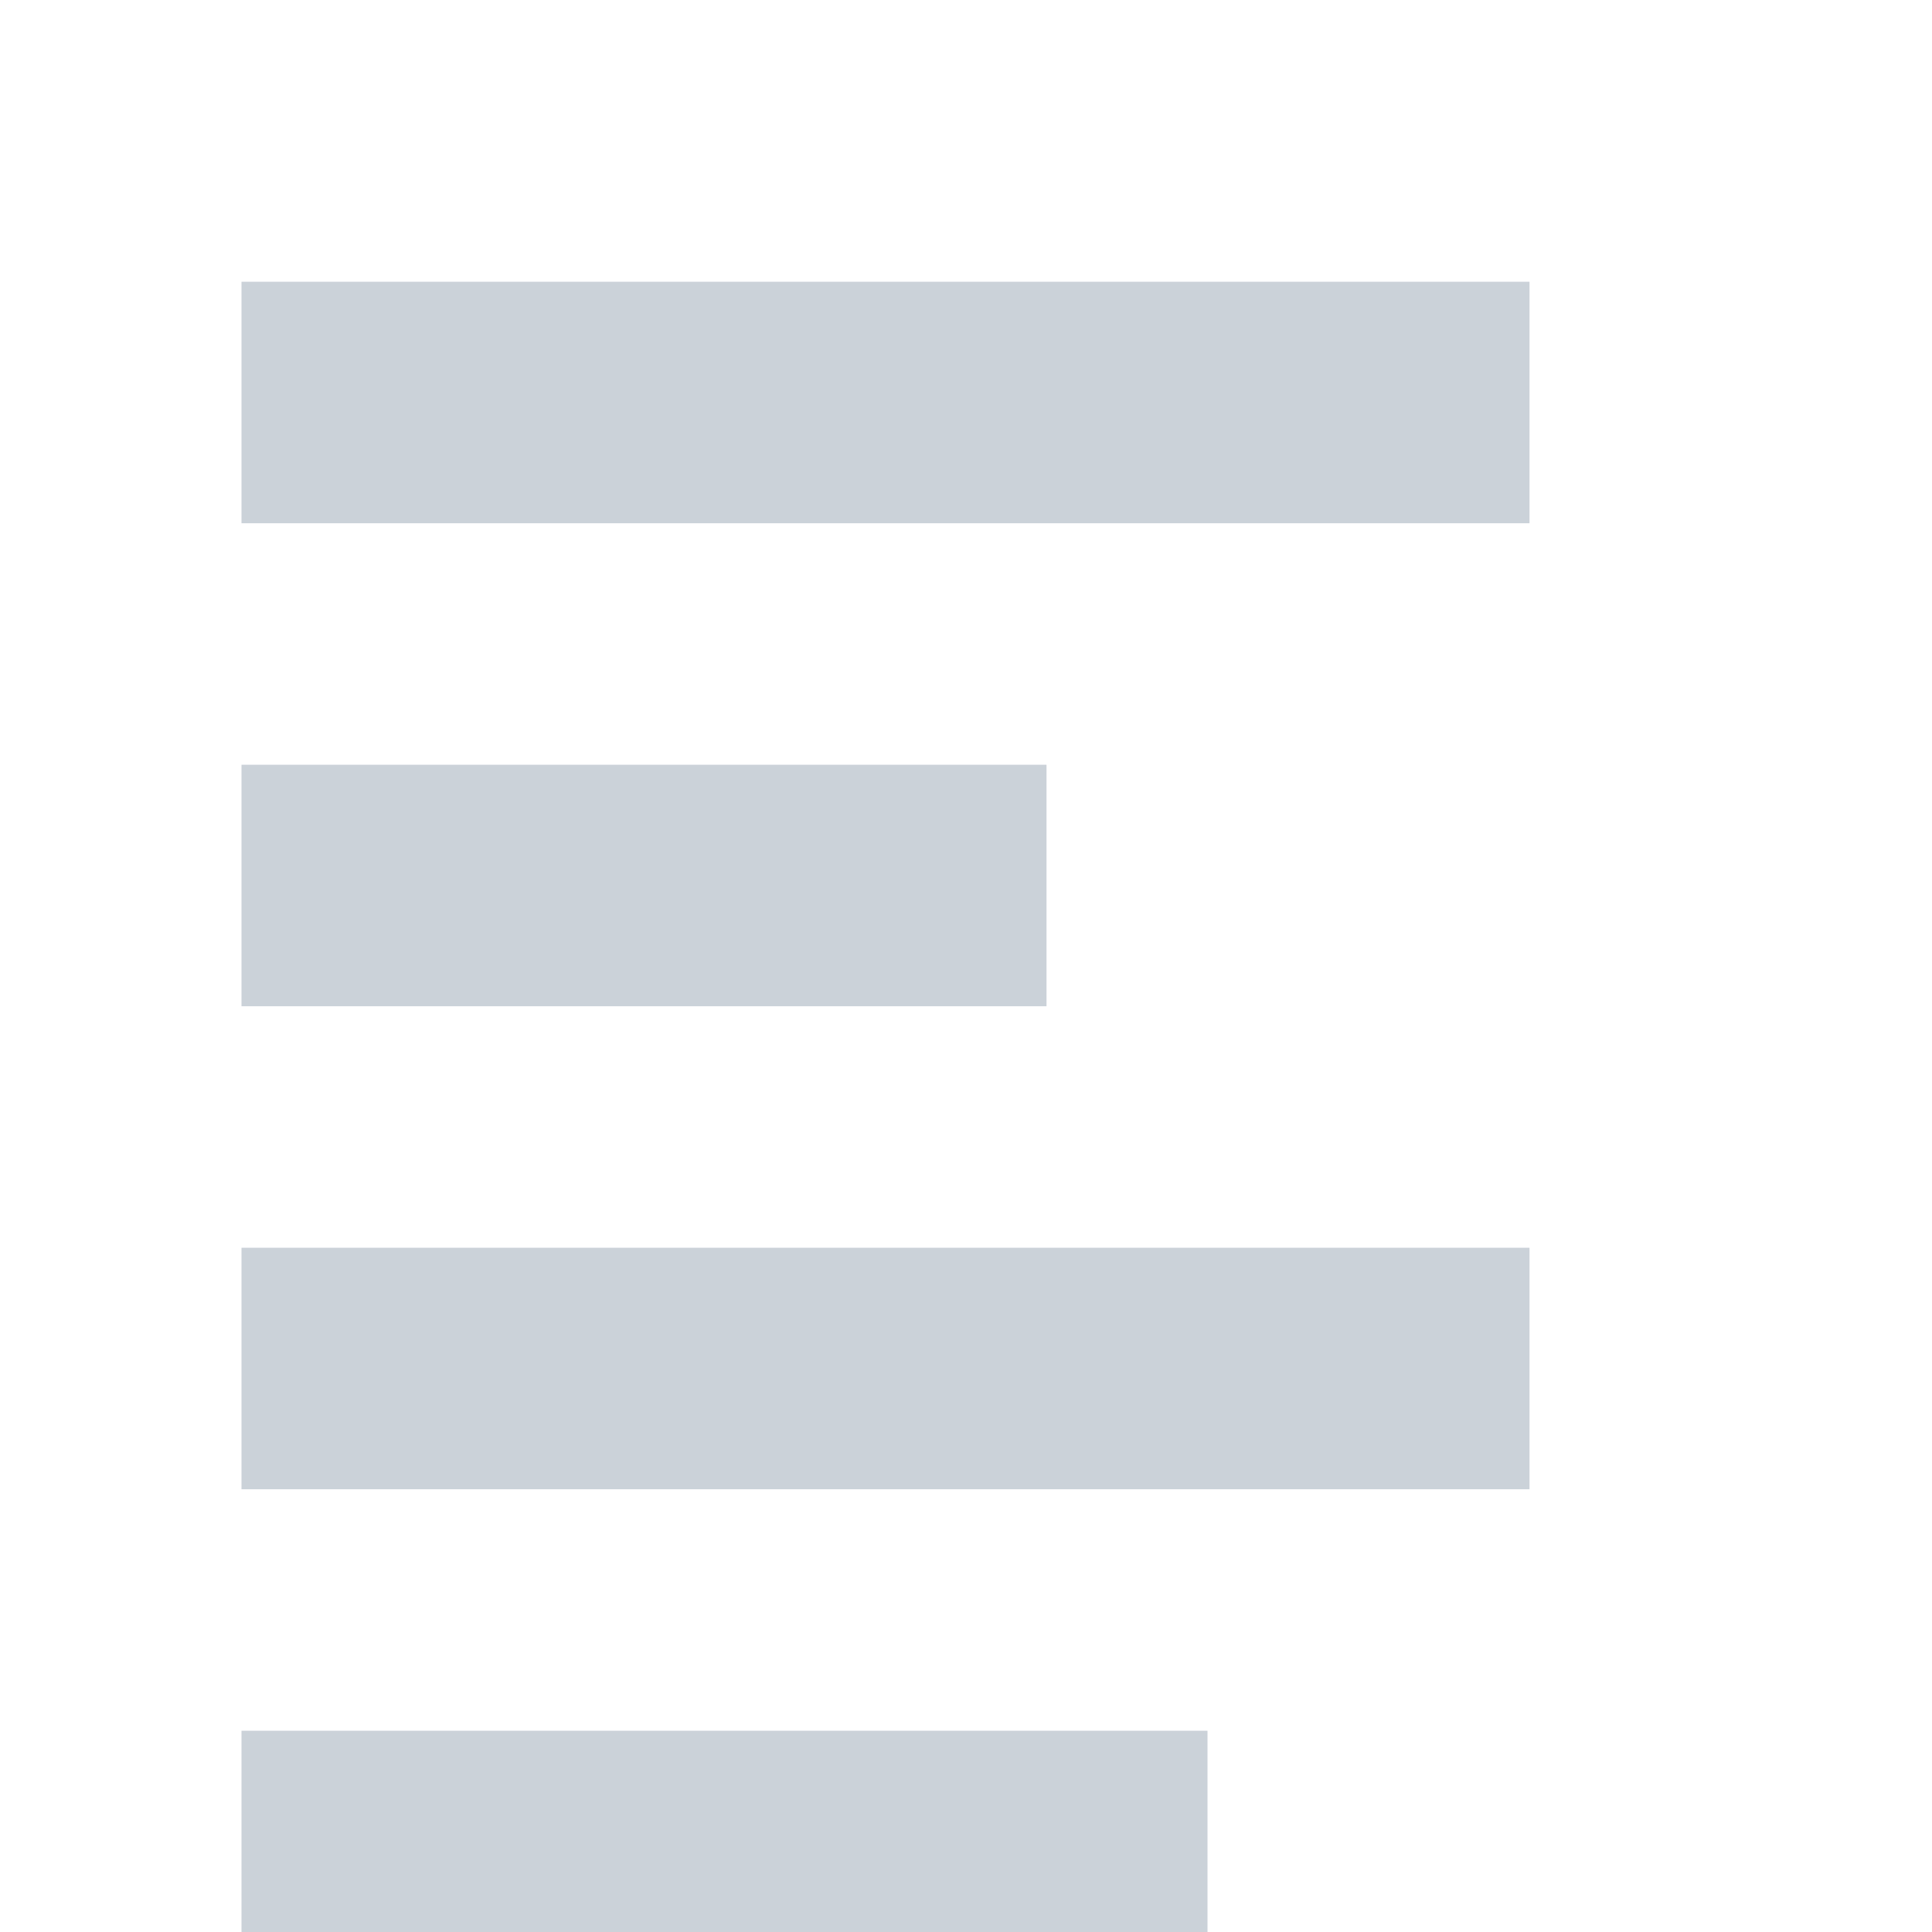
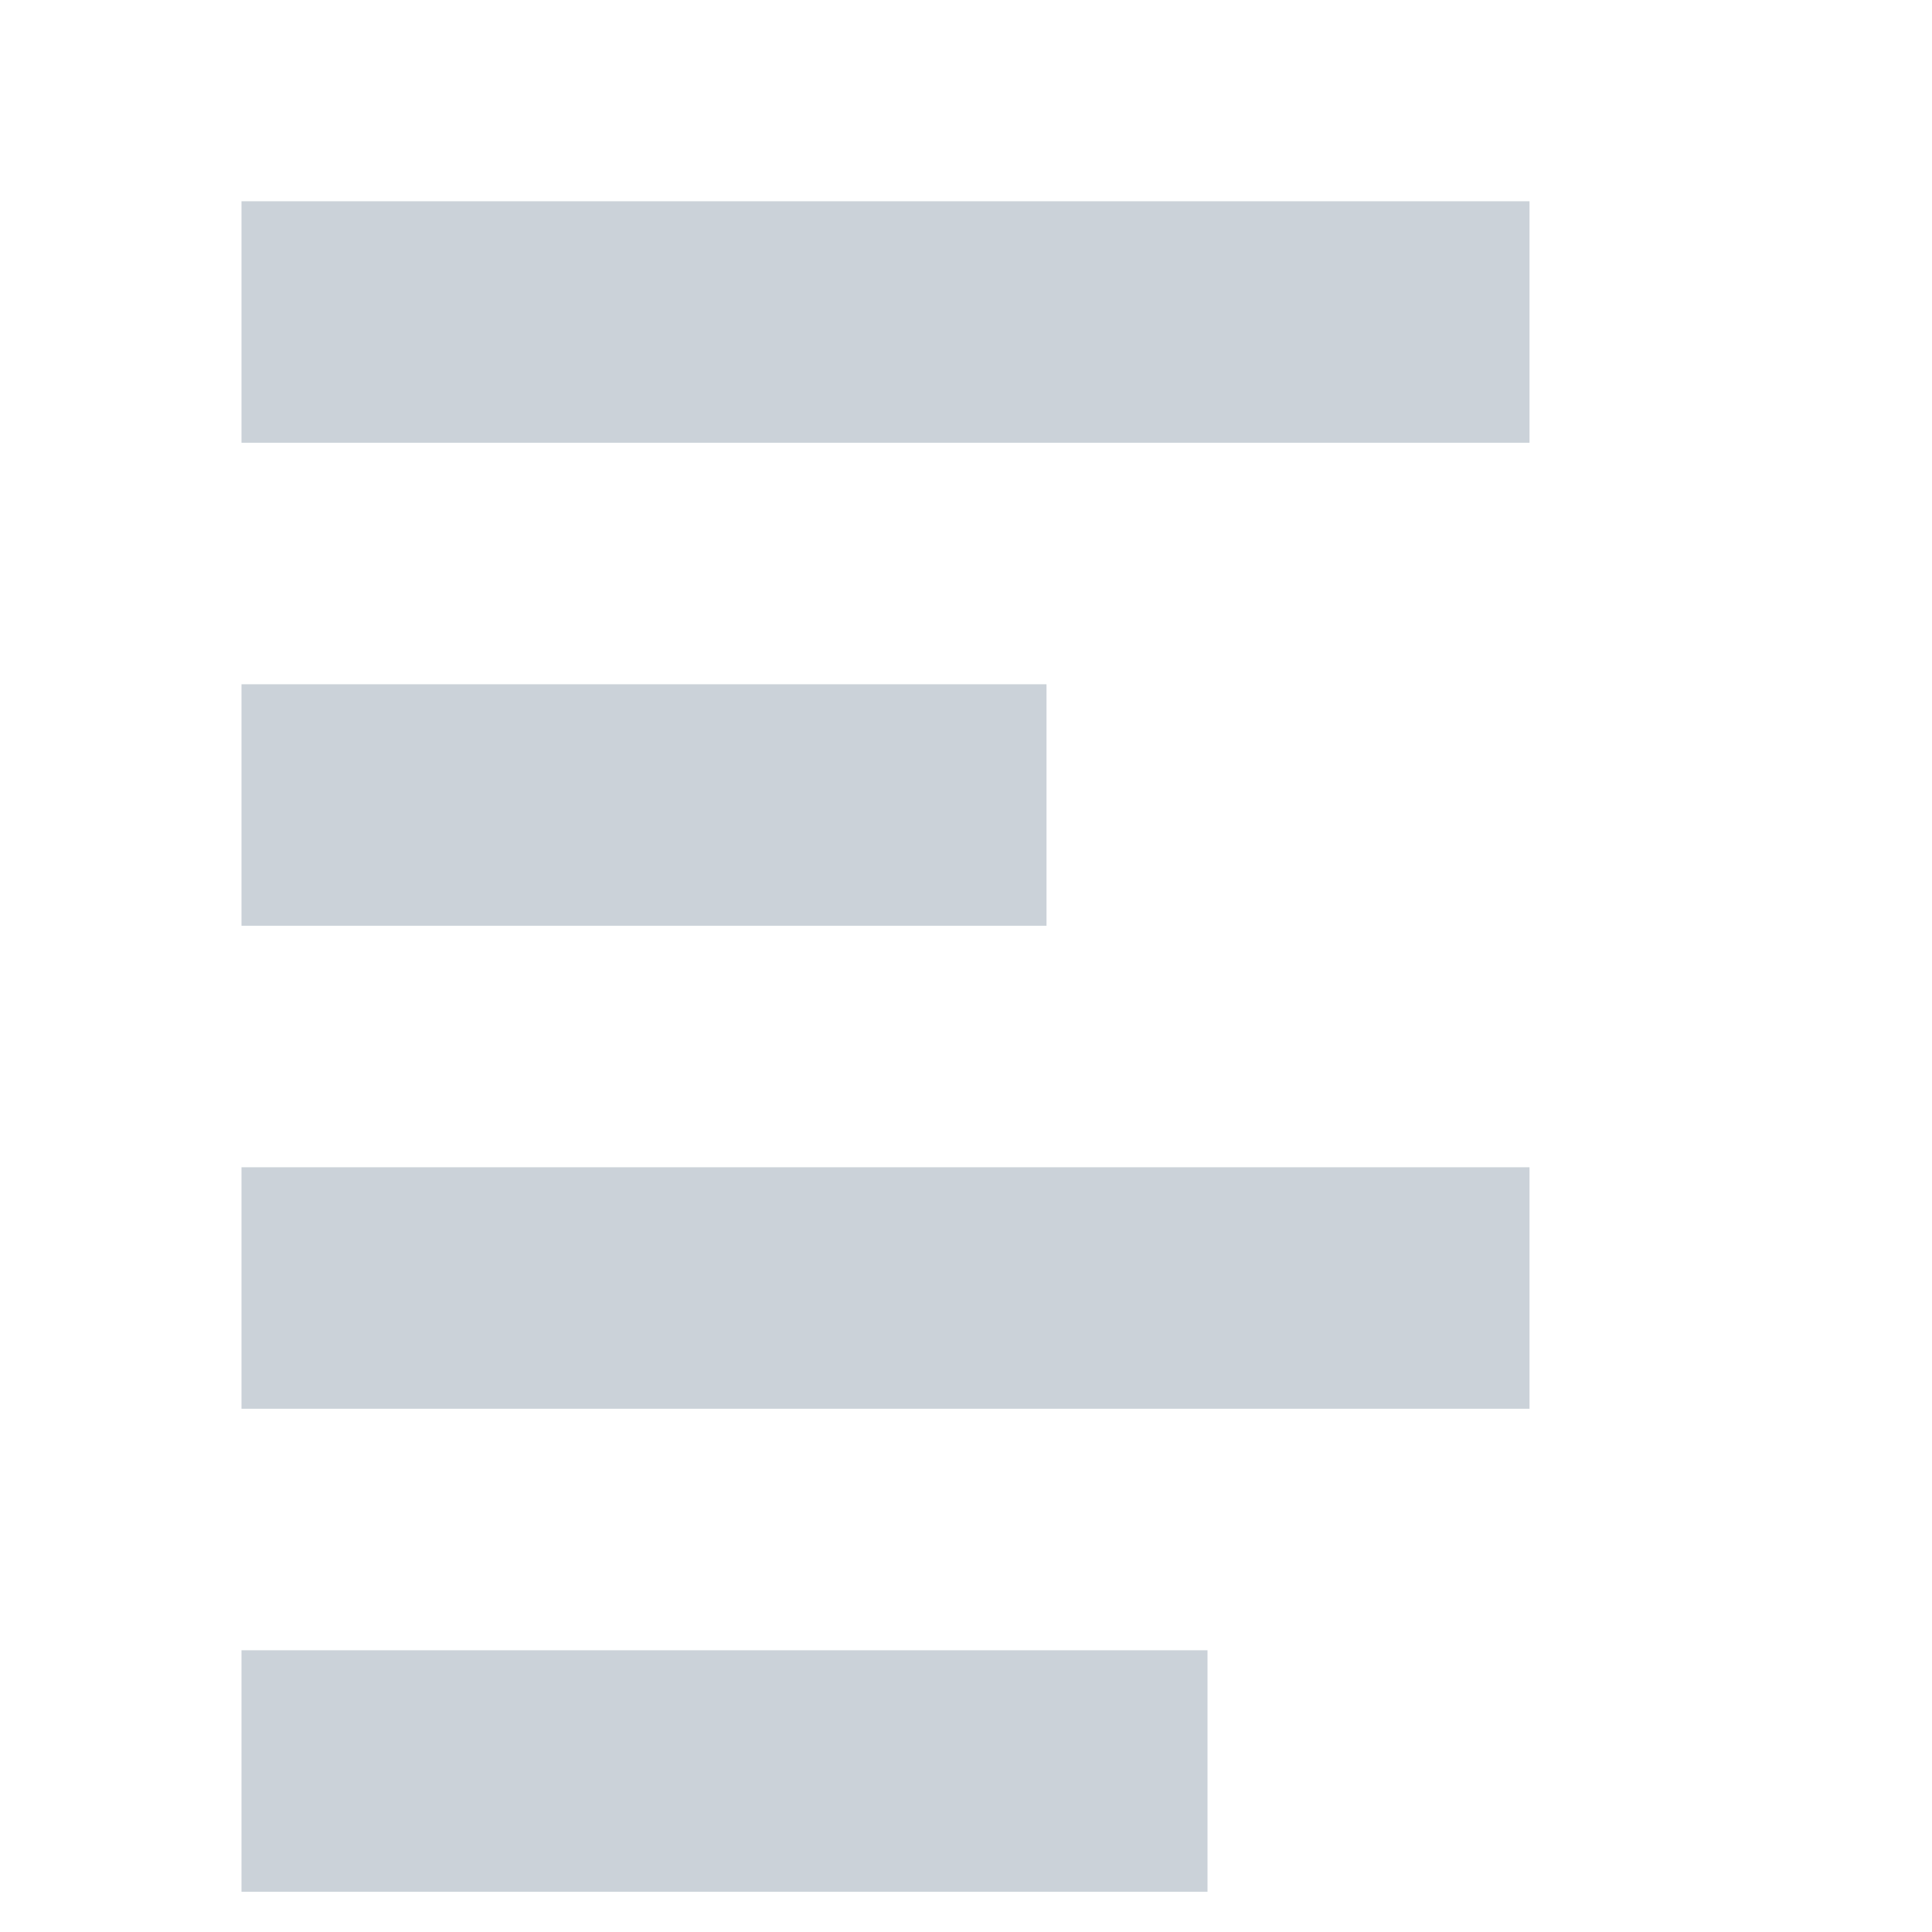
<svg xmlns="http://www.w3.org/2000/svg" width="24" height="24" viewBox="0 0 24 24" fill="none">
-   <rect x="3" y="3.5" width="16" height="3" fill="#CBD2D9" />
-   <rect x="3" y="9.5" width="10" height="3" fill="#CBD2D9" />
-   <rect x="3" y="15.5" width="16" height="3" fill="#CBD2D9" />
-   <rect x="3" y="21.5" width="12" height="3" fill="#CBD2D9" />
+   <rect x="3" y="2.5" width="16" height="3" fill="#CBD2D9" />
+   <rect x="3" y="8.5" width="10" height="3" fill="#CBD2D9" />
+   <rect x="3" y="14.5" width="16" height="3" fill="#CBD2D9" />
+   <rect x="3" y="20.5" width="12" height="3" fill="#CBD2D9" />
</svg>
